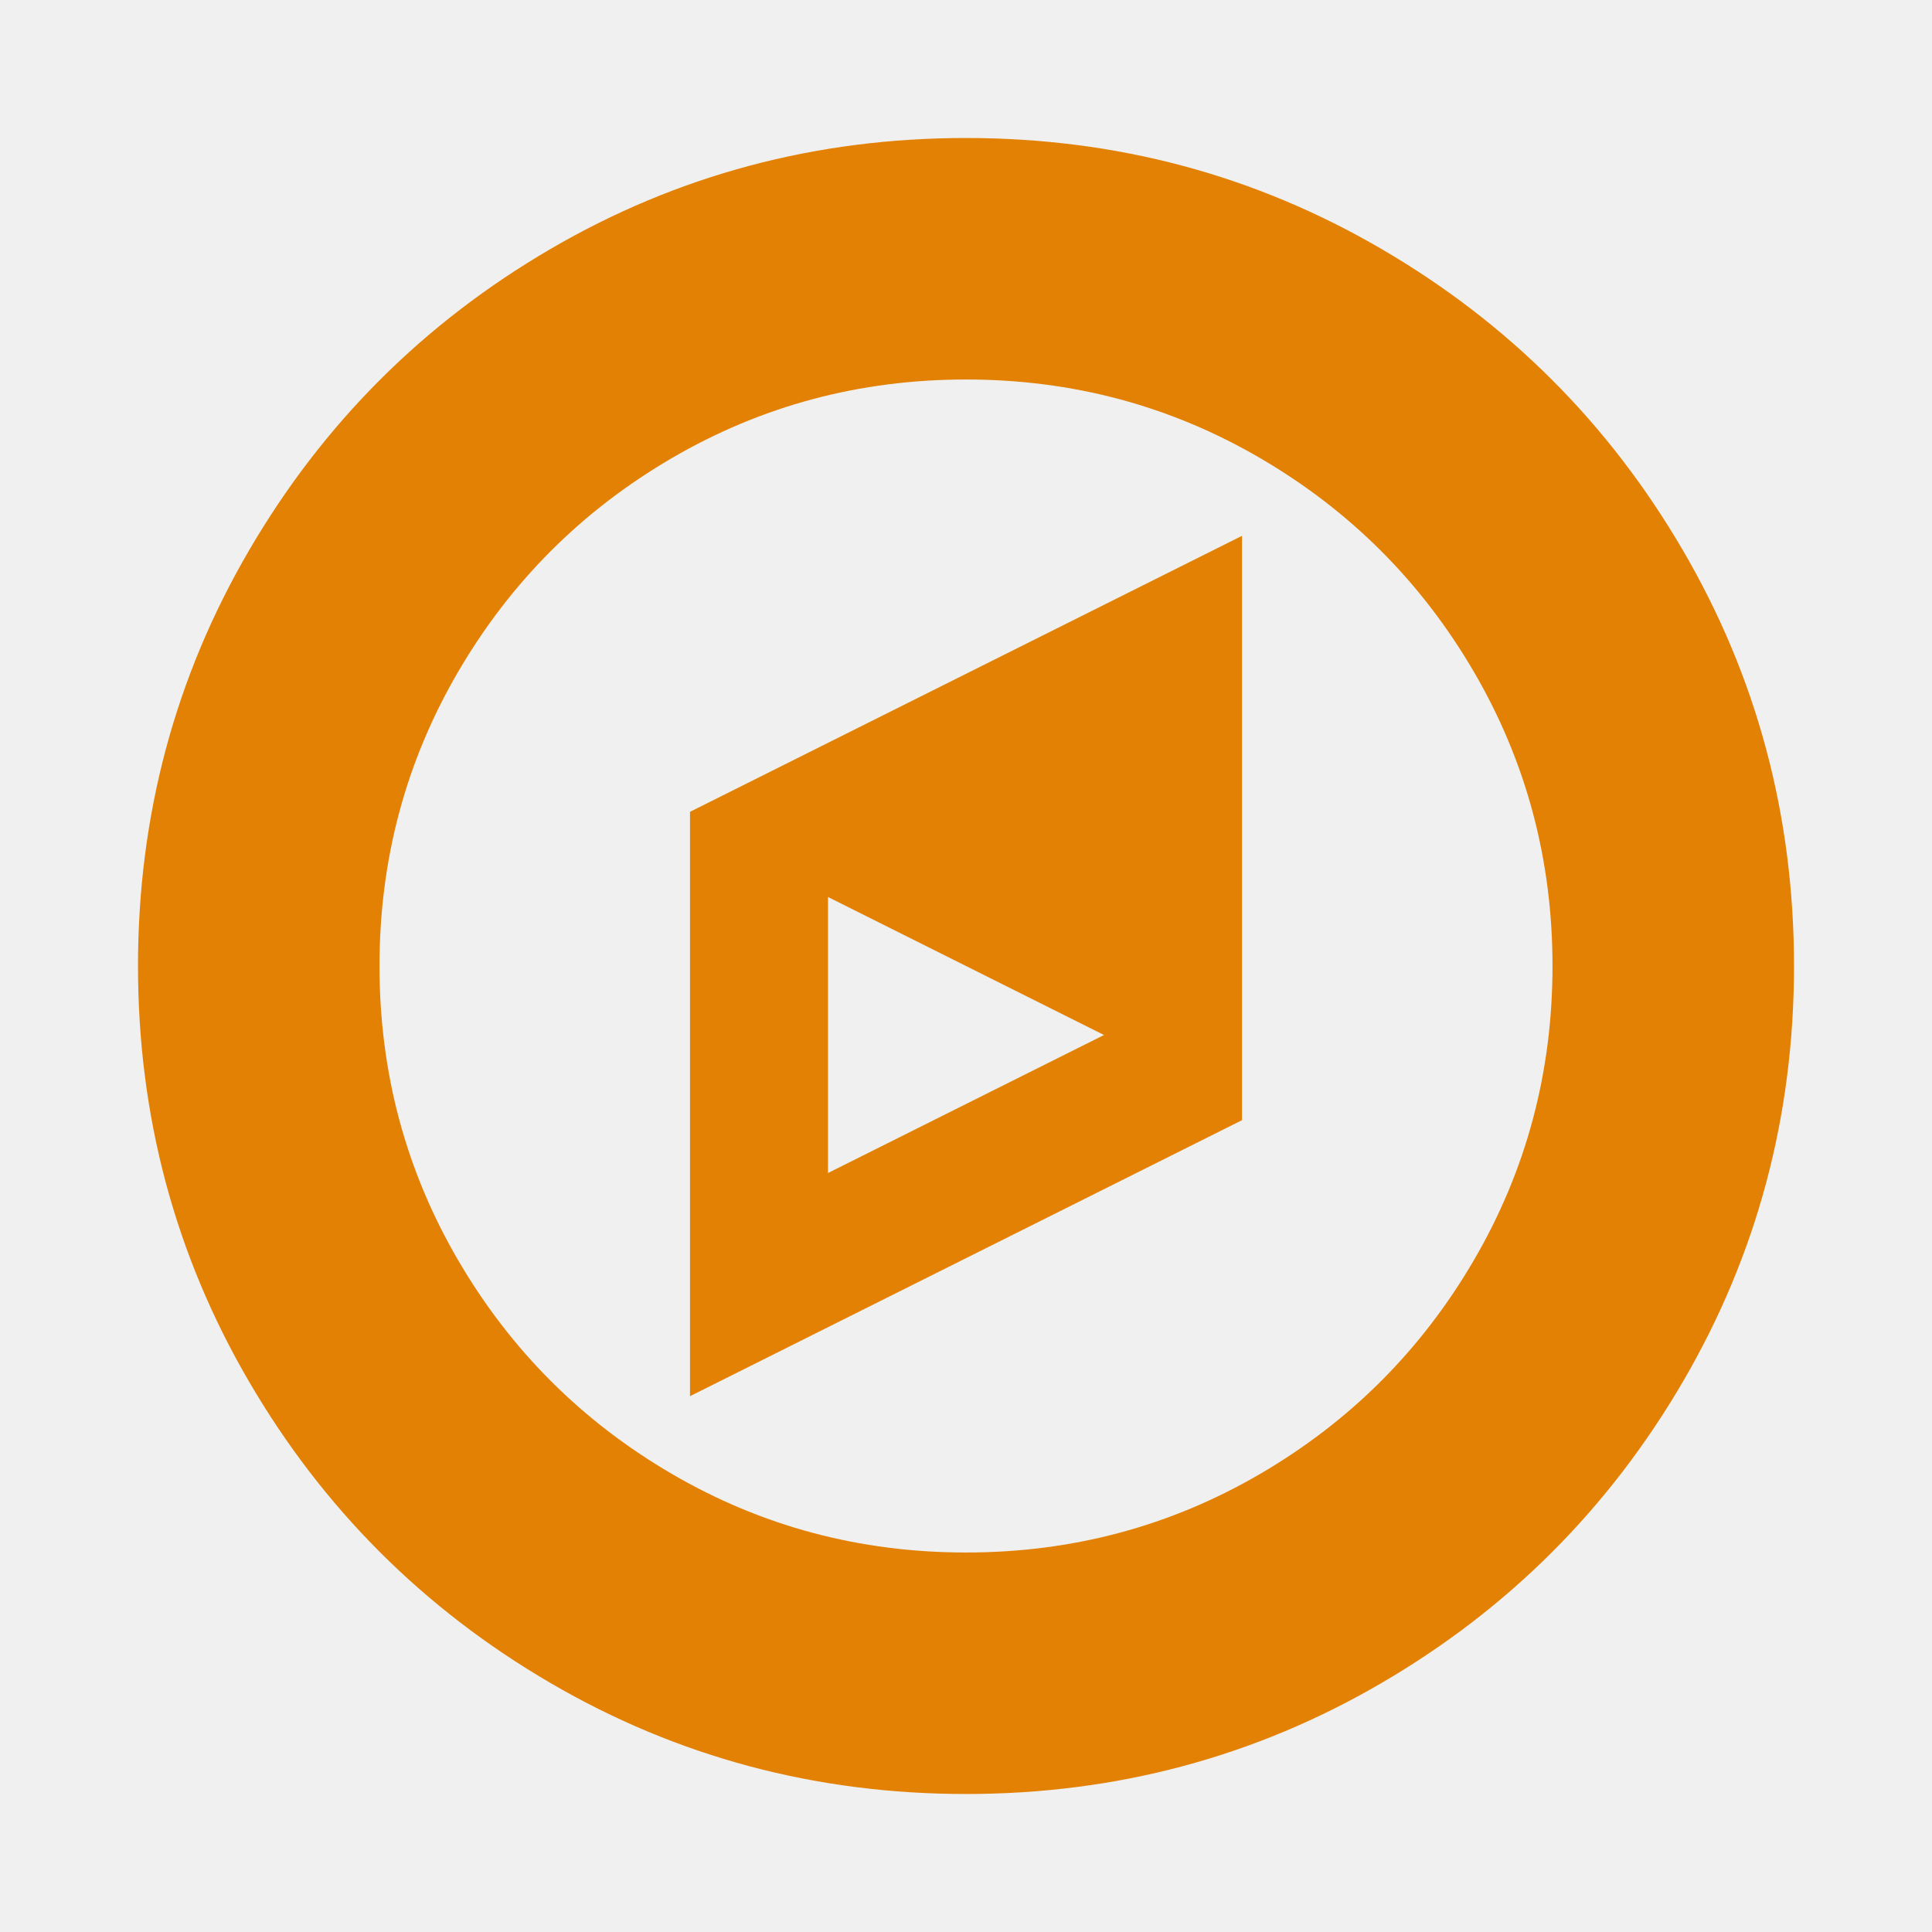
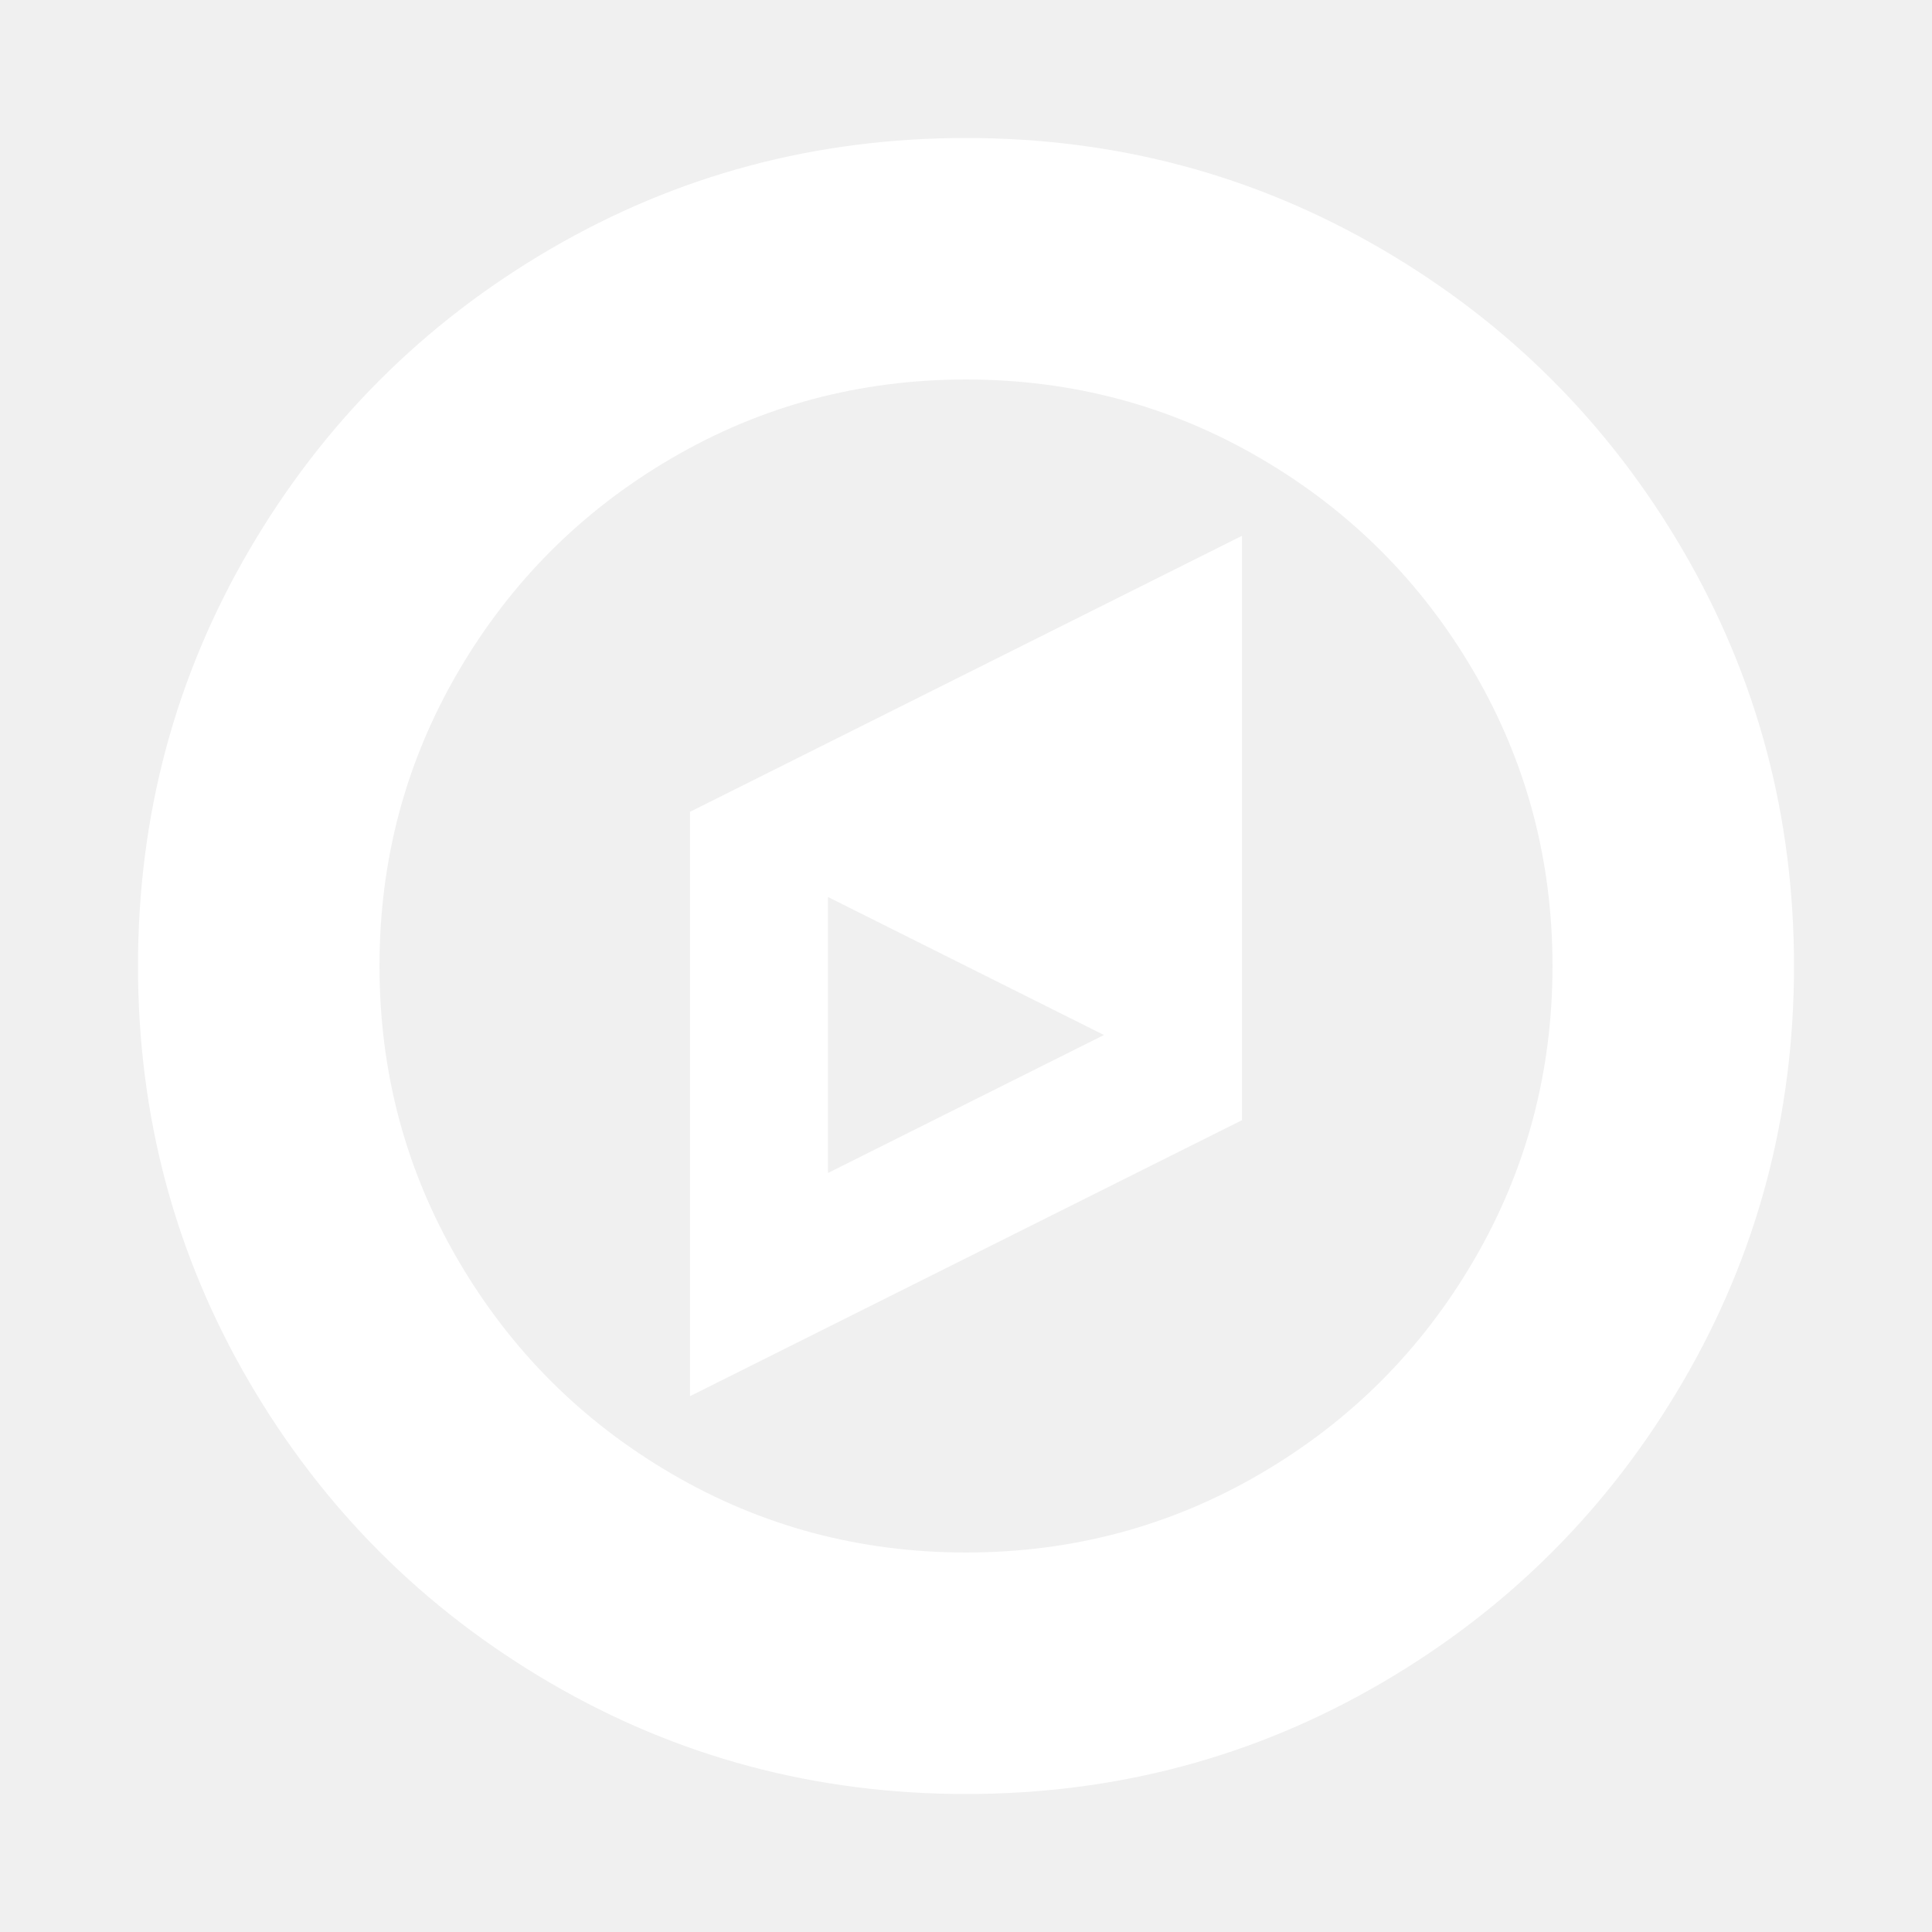
<svg xmlns="http://www.w3.org/2000/svg" width="1792" height="1792" viewBox="0 0 1792 1792">
-   <path d="M768 1088l256-128-256-128v256zm384-591v542l-512 256v-542zm288 399q0-148-73-273t-198-198-273-73-273 73-198 198-73 273 73 273 198 198 273 73 273-73 198-198 73-273zm224 0q0 209-103 385.5t-279.5 279.5-385.5 103-385.5-103-279.5-279.5-103-385.5 103-385.5 279.5-279.5 385.5-103 385.5 103 279.5 279.5 103 385.5z" fill="#e38105" />
+   <path d="M768 1088l256-128-256-128v256zm384-591v542l-512 256v-542zm288 399q0-148-73-273t-198-198-273-73-273 73-198 198-73 273 73 273 198 198 273 73 273-73 198-198 73-273zm224 0q0 209-103 385.5t-279.5 279.5-385.5 103-385.5-103-279.5-279.5-103-385.5 103-385.5 279.5-279.5 385.5-103 385.5 103 279.5 279.5 103 385.5z" fill="#ffffff" />
</svg>
